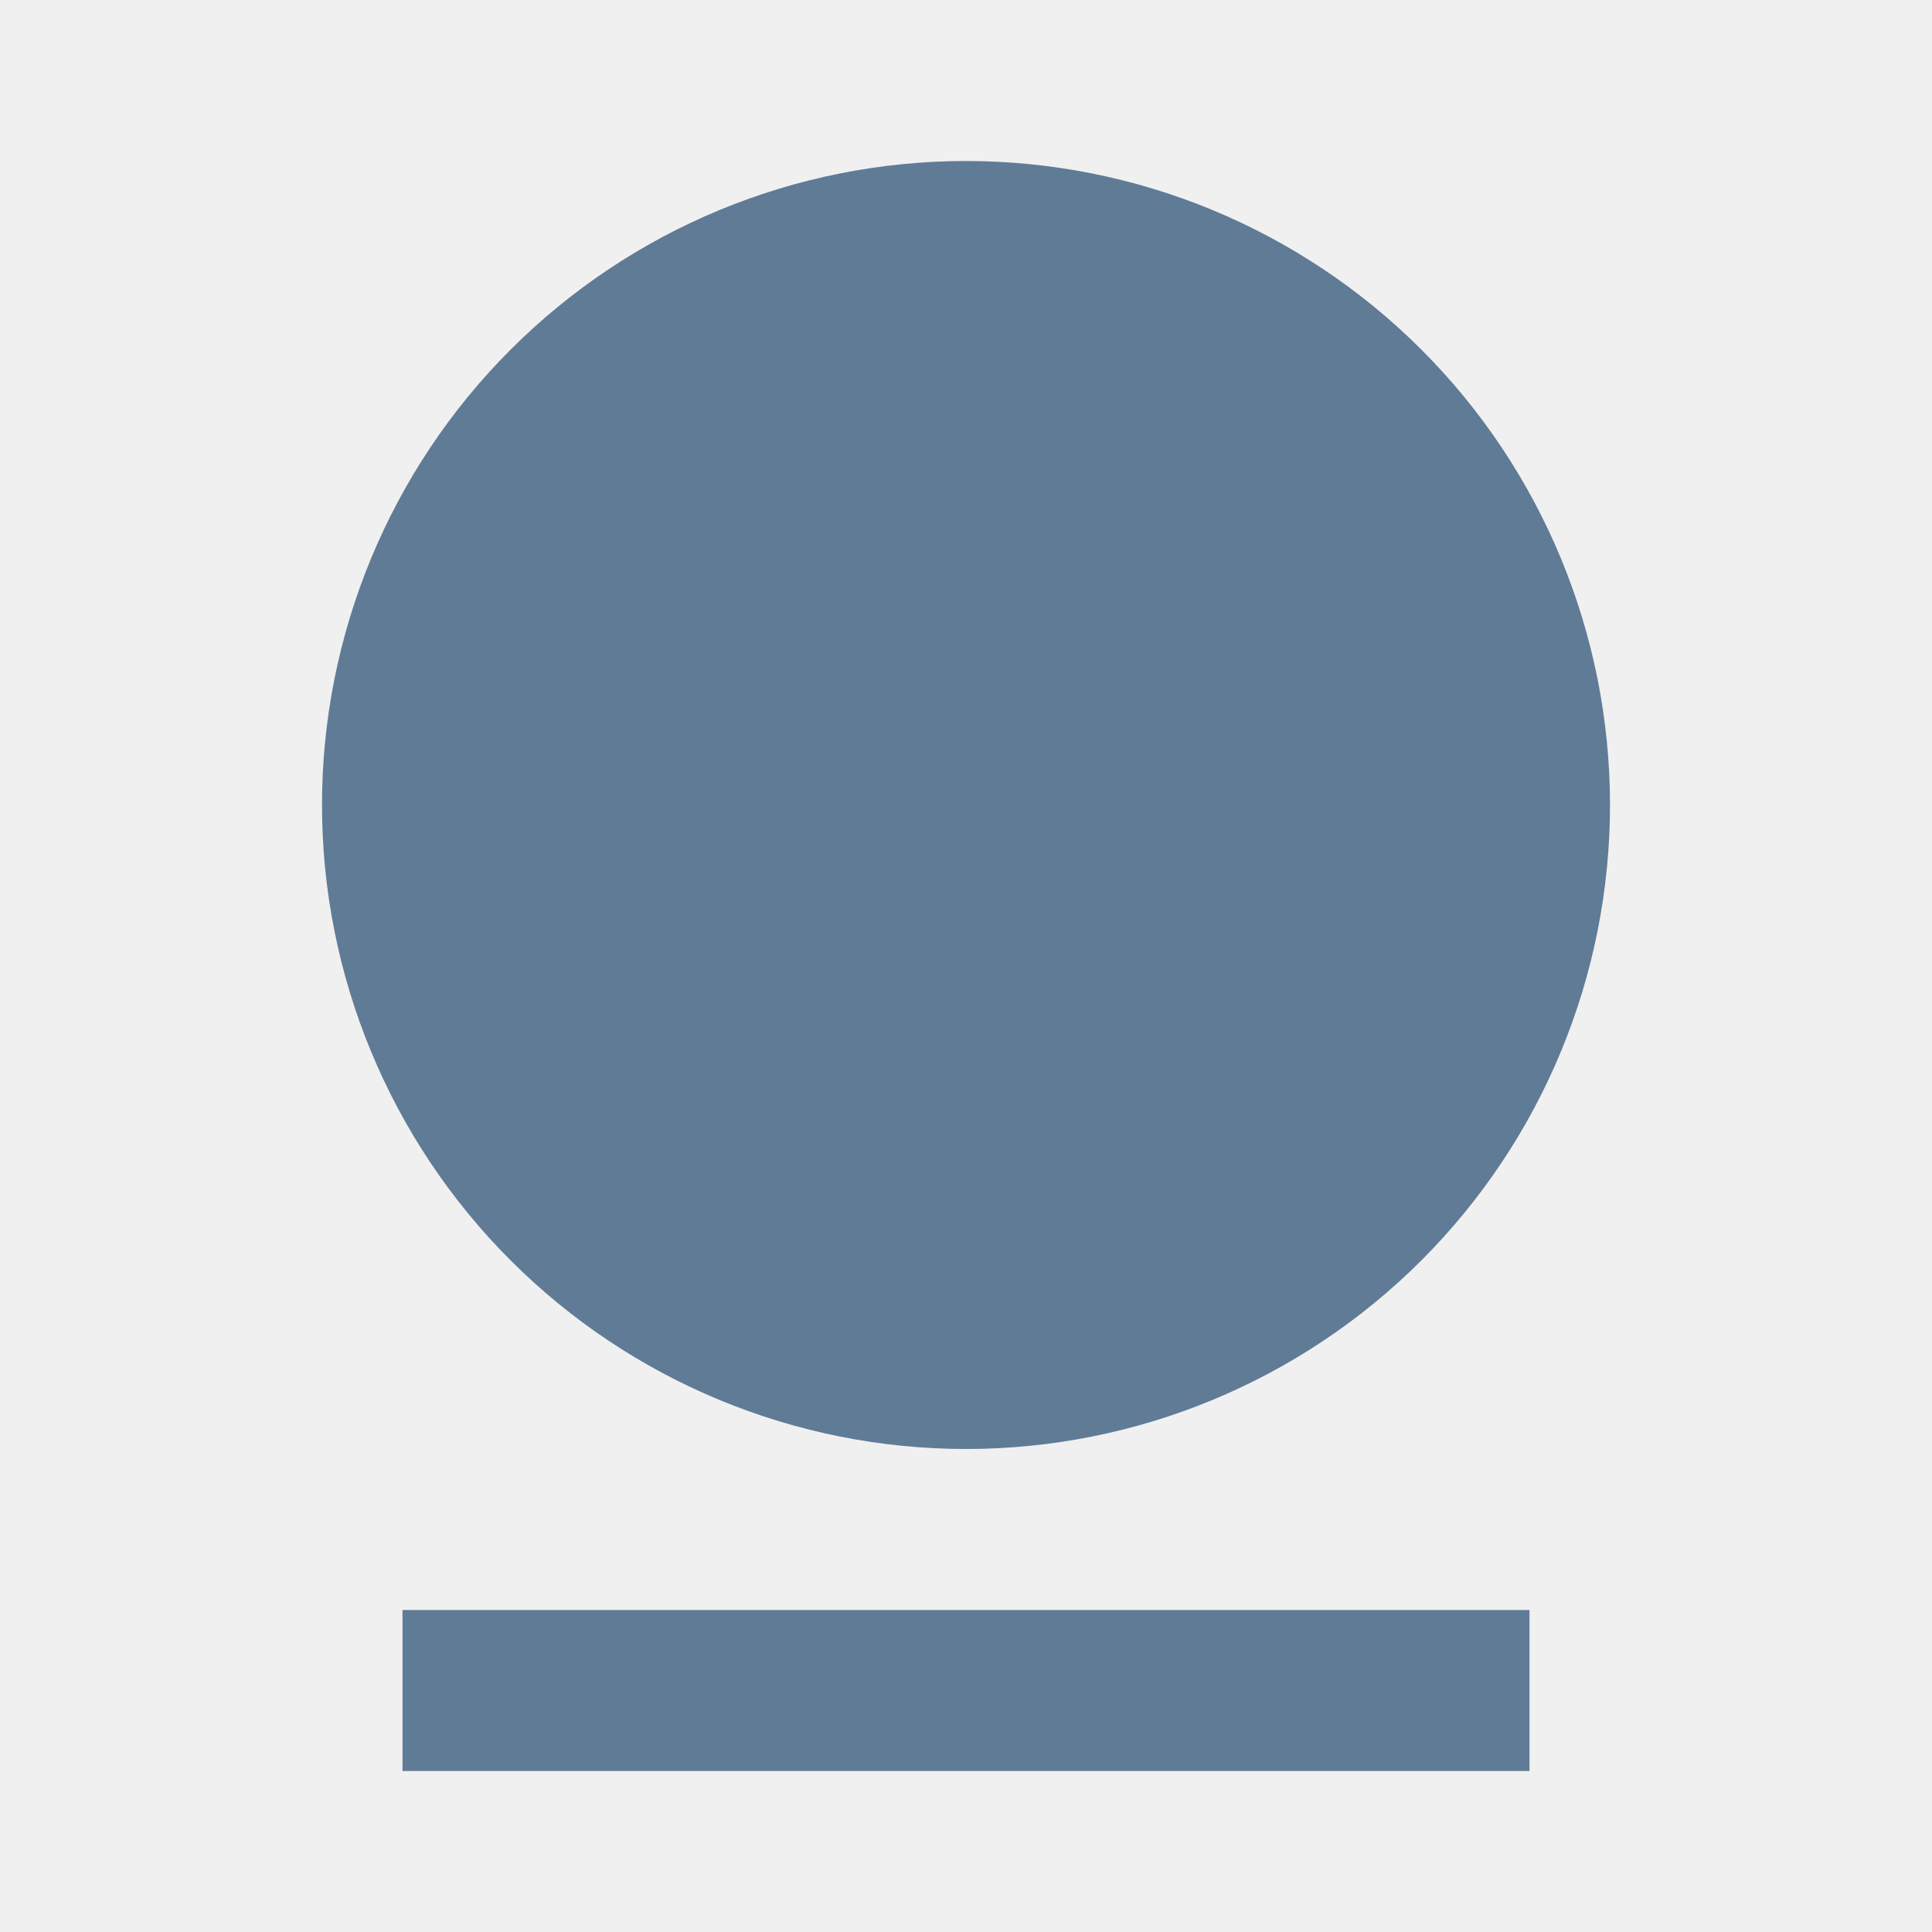
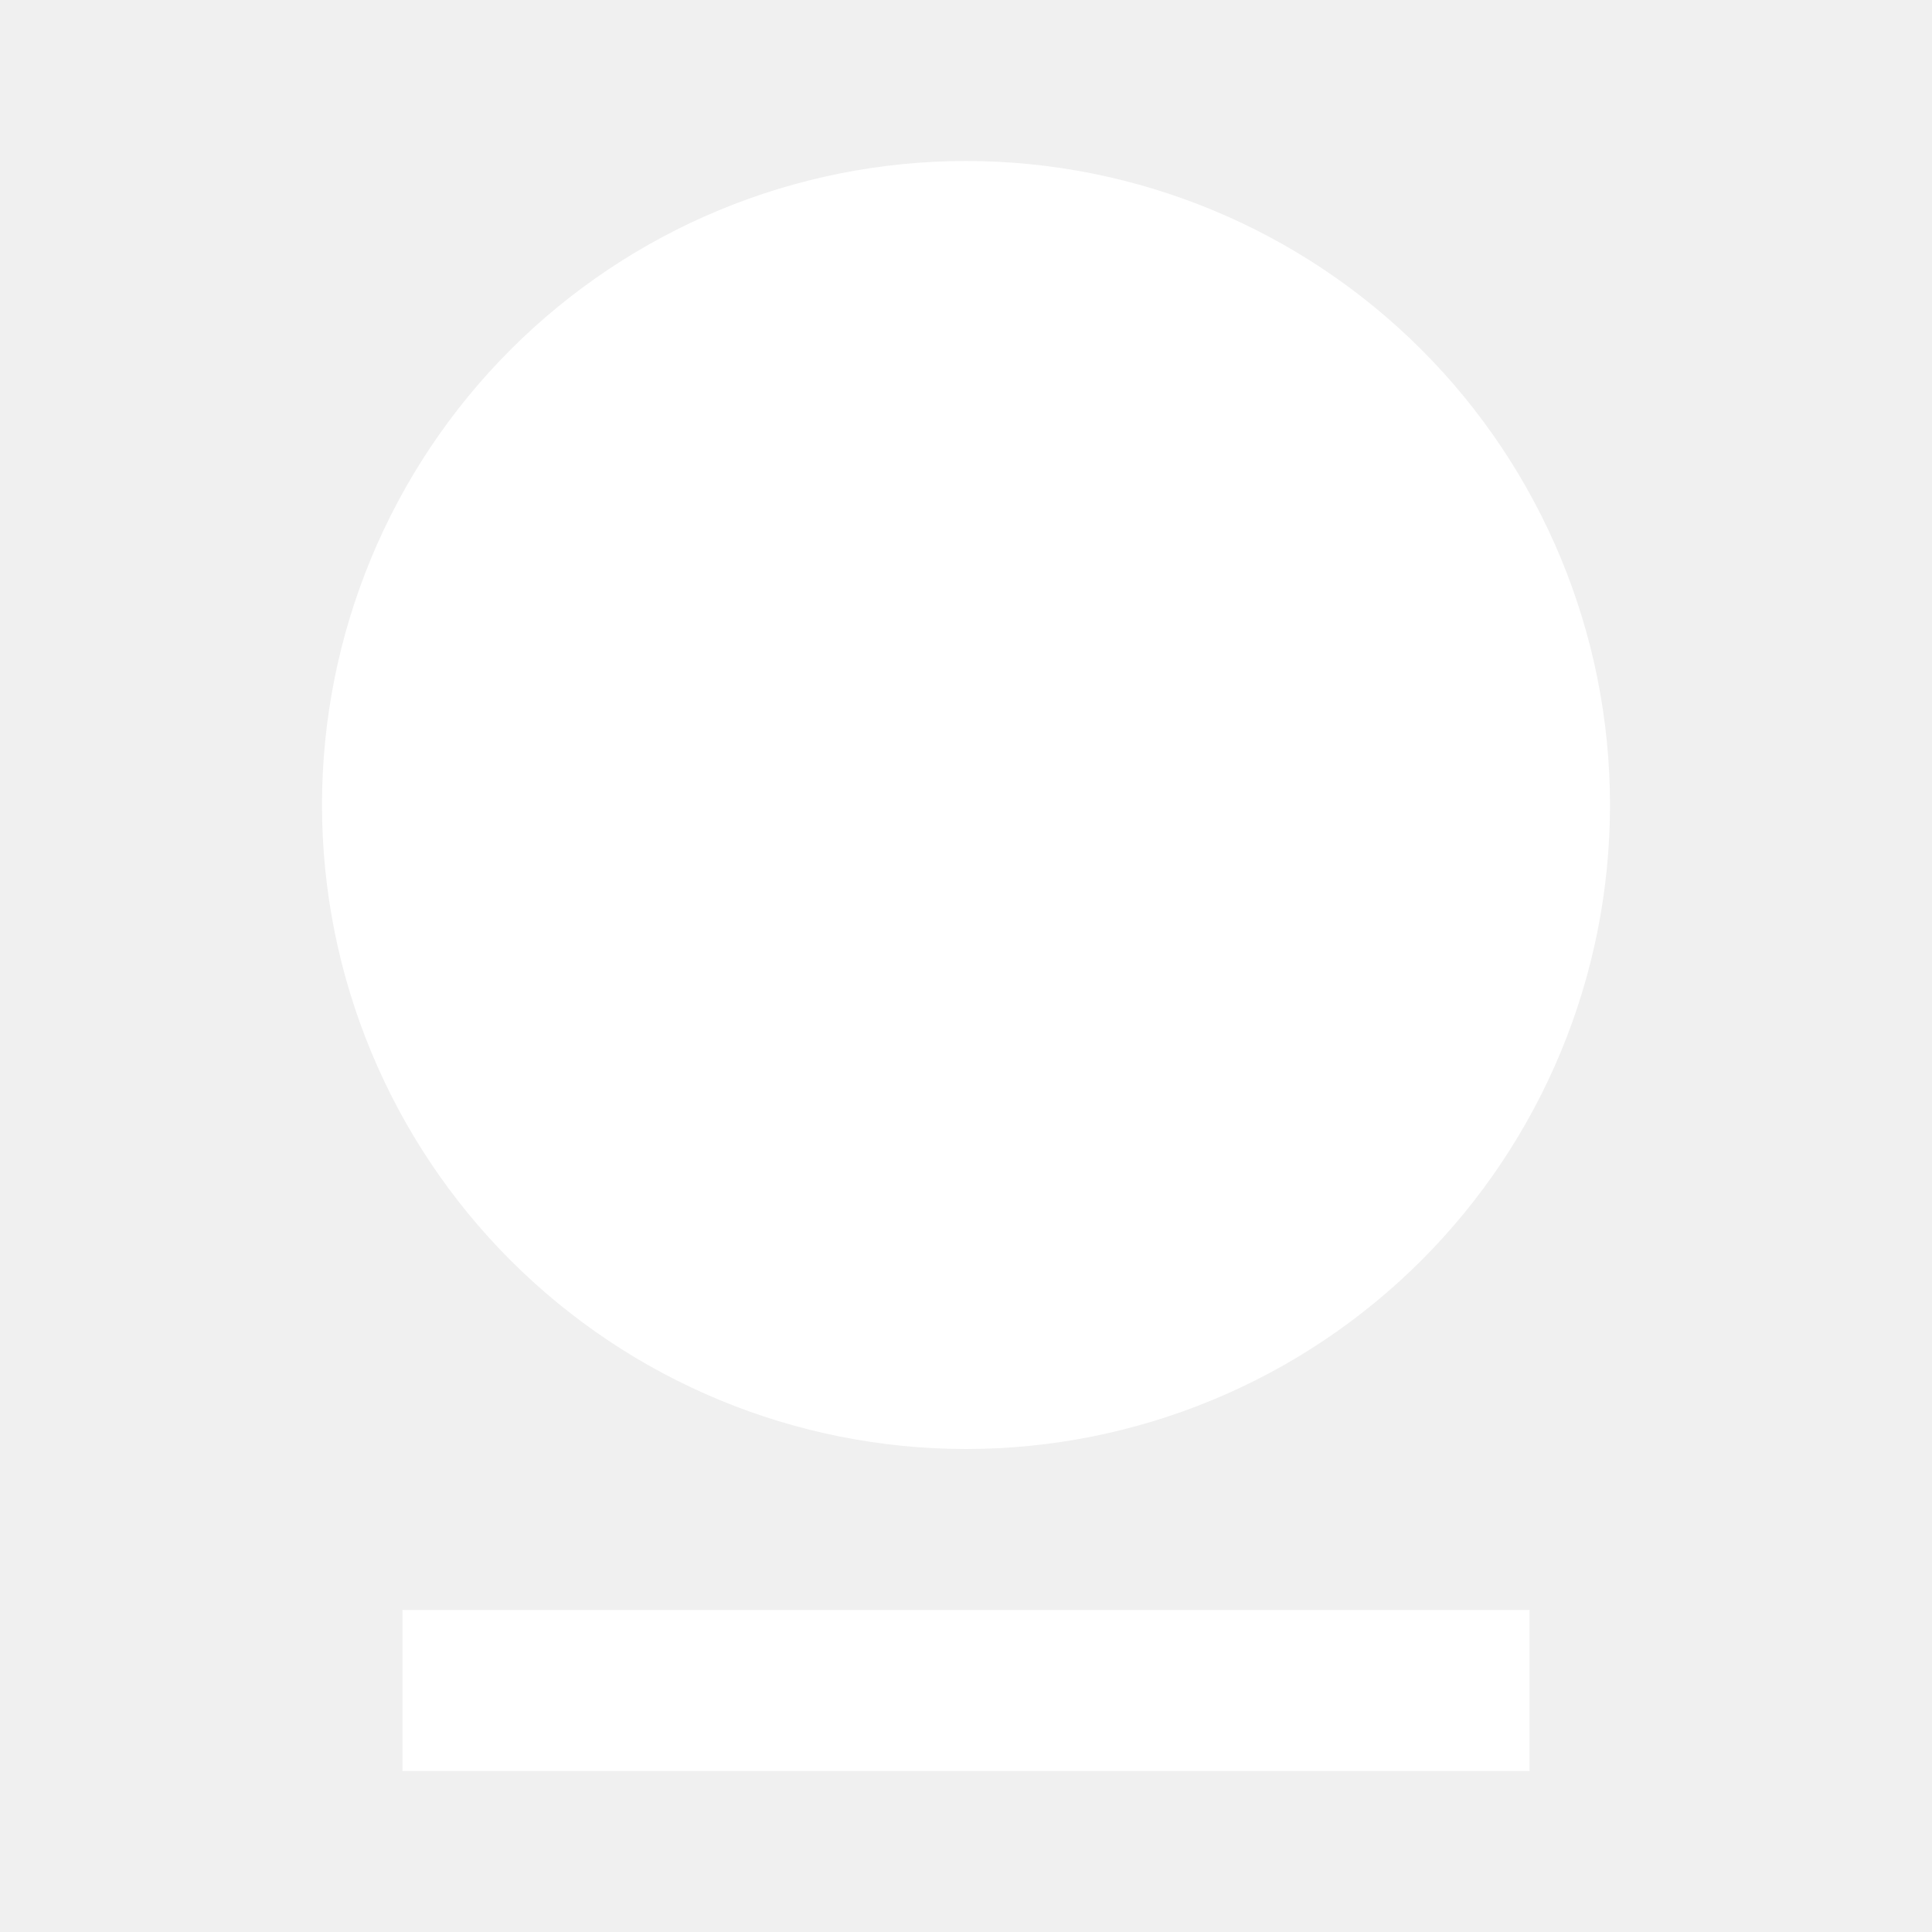
<svg xmlns="http://www.w3.org/2000/svg" width="24" height="24" viewBox="0 0 24 24" fill="none">
  <g id="Frame" clip-path="url(#clip0_72_1442)">
-     <path id="Vector" d="M5 20H19V22H5V20ZM12 18C9.878 18 7.843 17.157 6.343 15.657C4.843 14.157 4 12.122 4 10C4 7.878 4.843 5.843 6.343 4.343C7.843 2.843 9.878 2 12 2C14.122 2 16.157 2.843 17.657 4.343C19.157 5.843 20 7.878 20 10C20 12.122 19.157 14.157 17.657 15.657C16.157 17.157 14.122 18 12 18Z" fill="#607B96" />
+     <path id="Vector" d="M5 20H19V22H5V20ZM12 18C9.878 18 7.843 17.157 6.343 15.657C4.843 14.157 4 12.122 4 10C4 7.878 4.843 5.843 6.343 4.343C7.843 2.843 9.878 2 12 2C14.122 2 16.157 2.843 17.657 4.343C19.157 5.843 20 7.878 20 10C20 12.122 19.157 14.157 17.657 15.657C16.157 17.157 14.122 18 12 18Z" fill="#FFFFFF" />
  </g>
  <defs>
    <clipPath id="clip0_72_1442">
      <rect width="24" height="24" fill="white" />
    </clipPath>
  </defs>
</svg>
